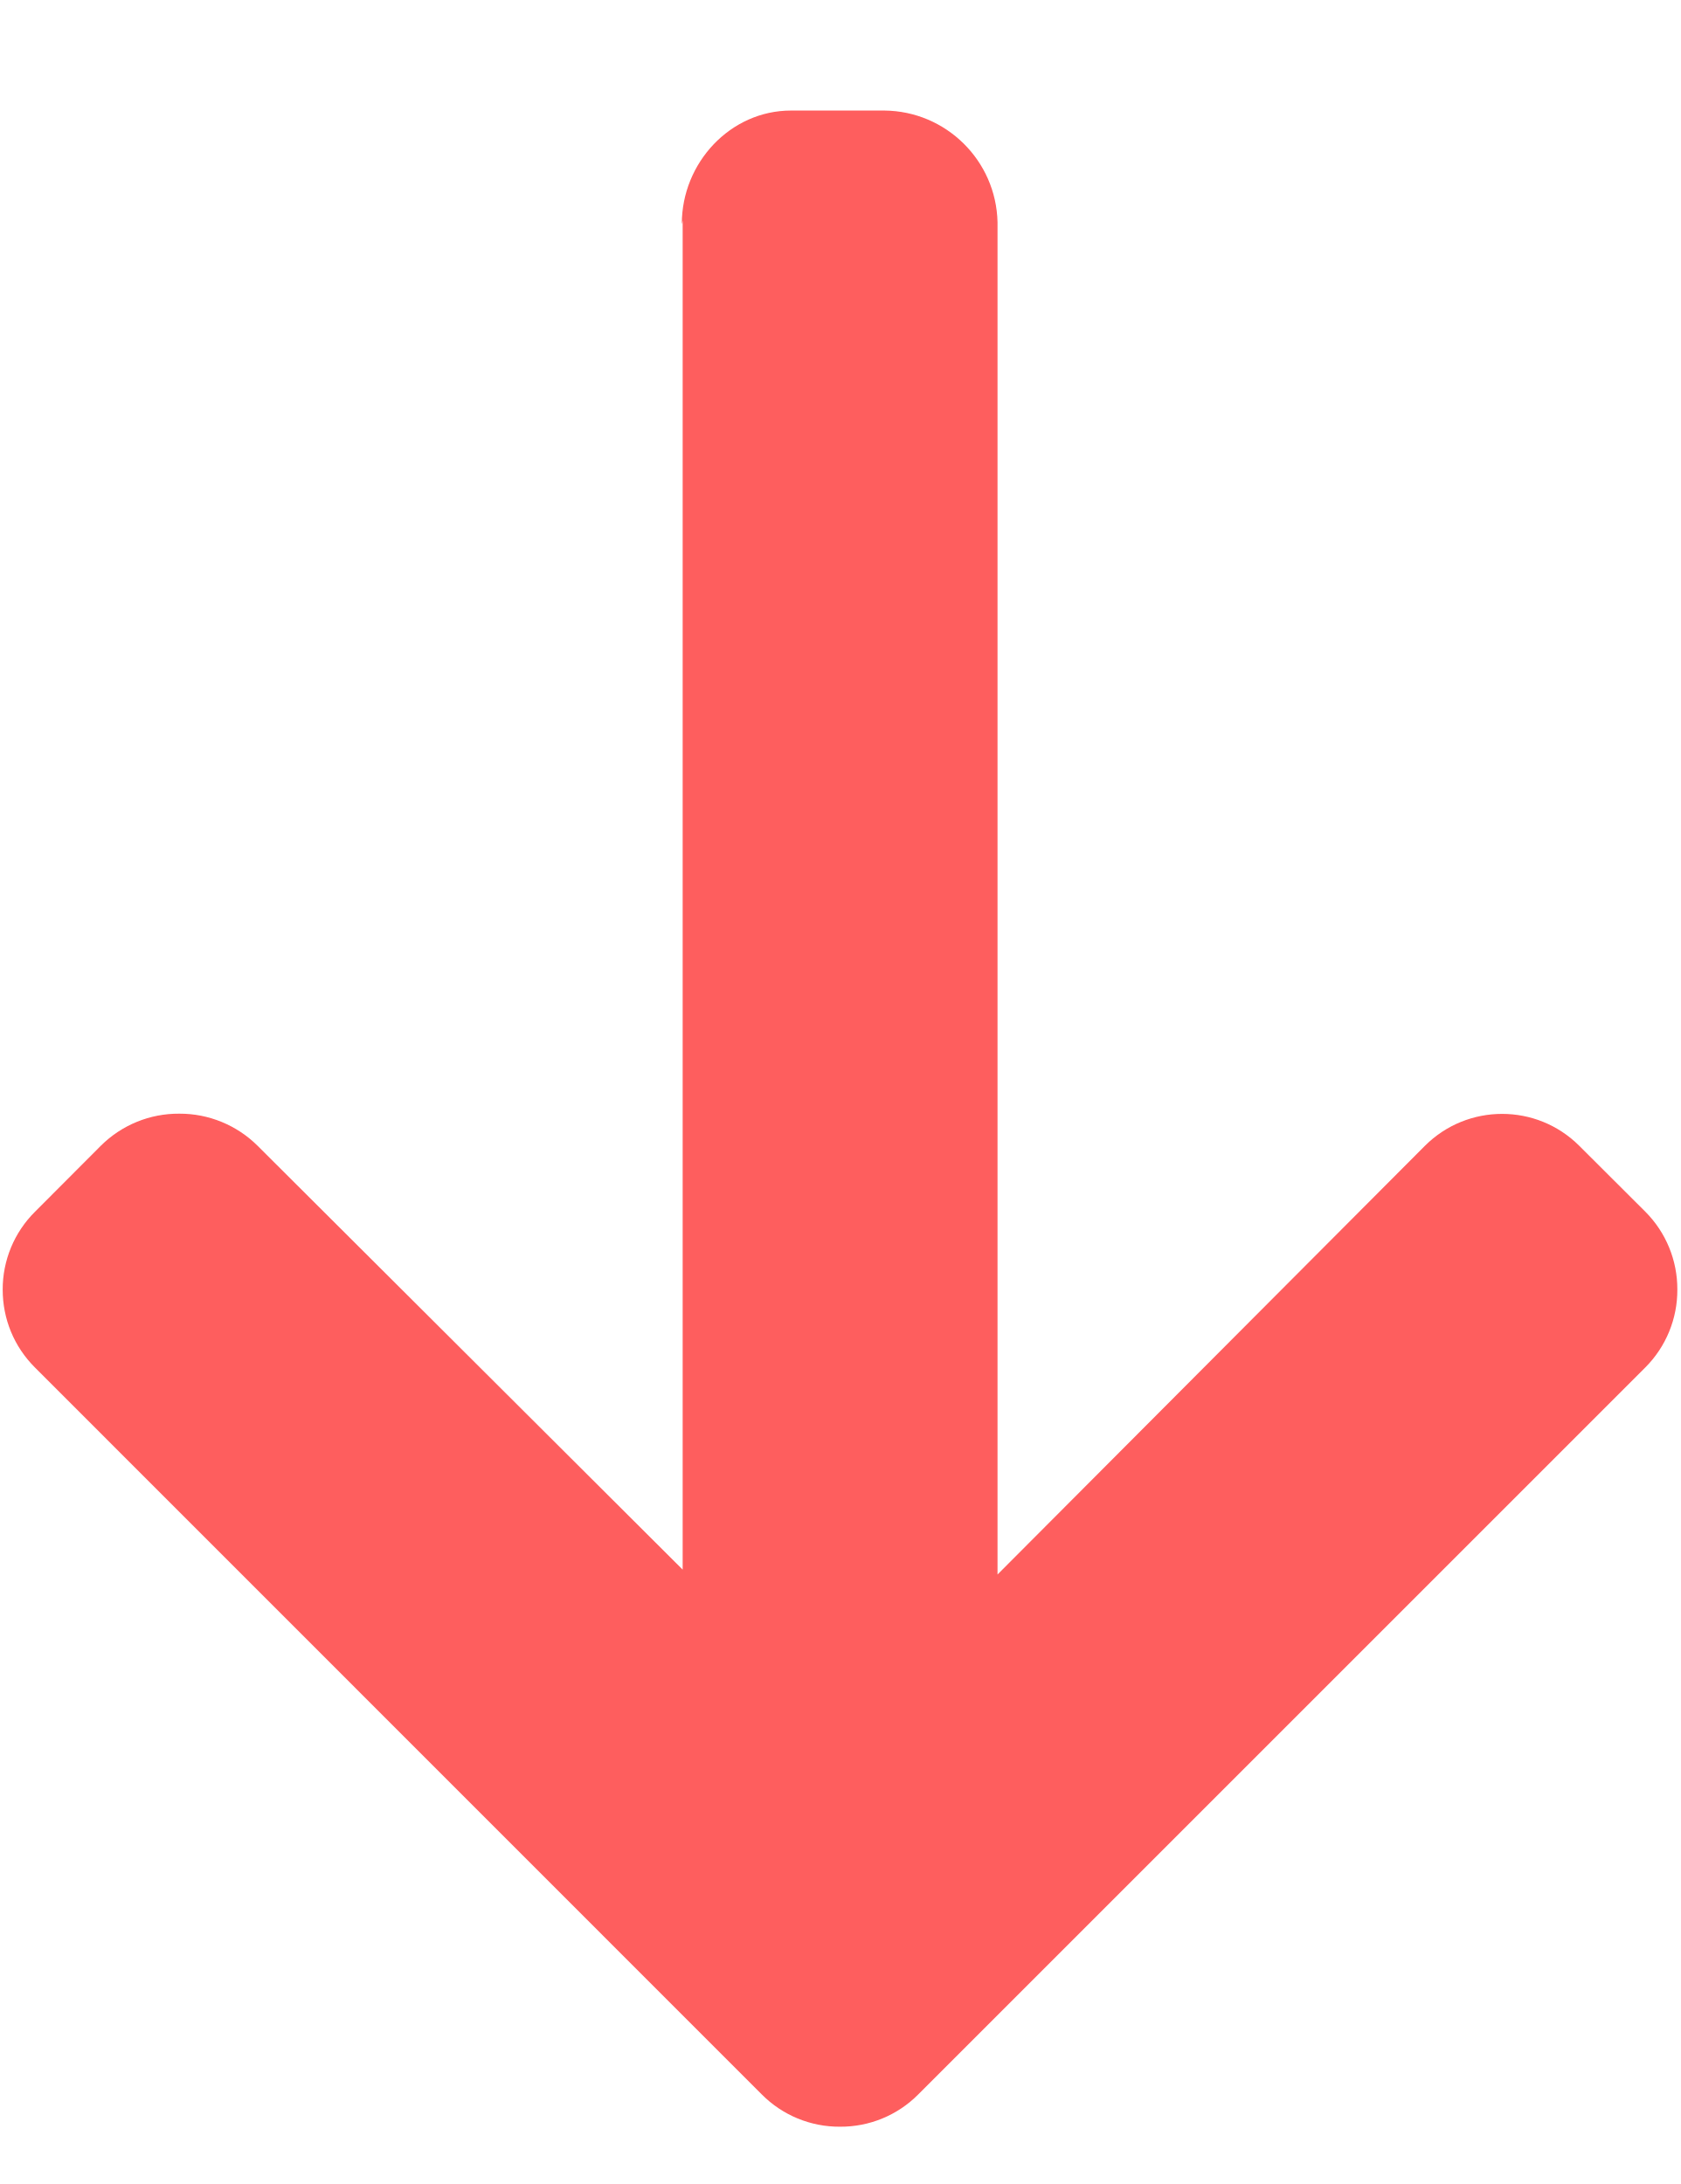
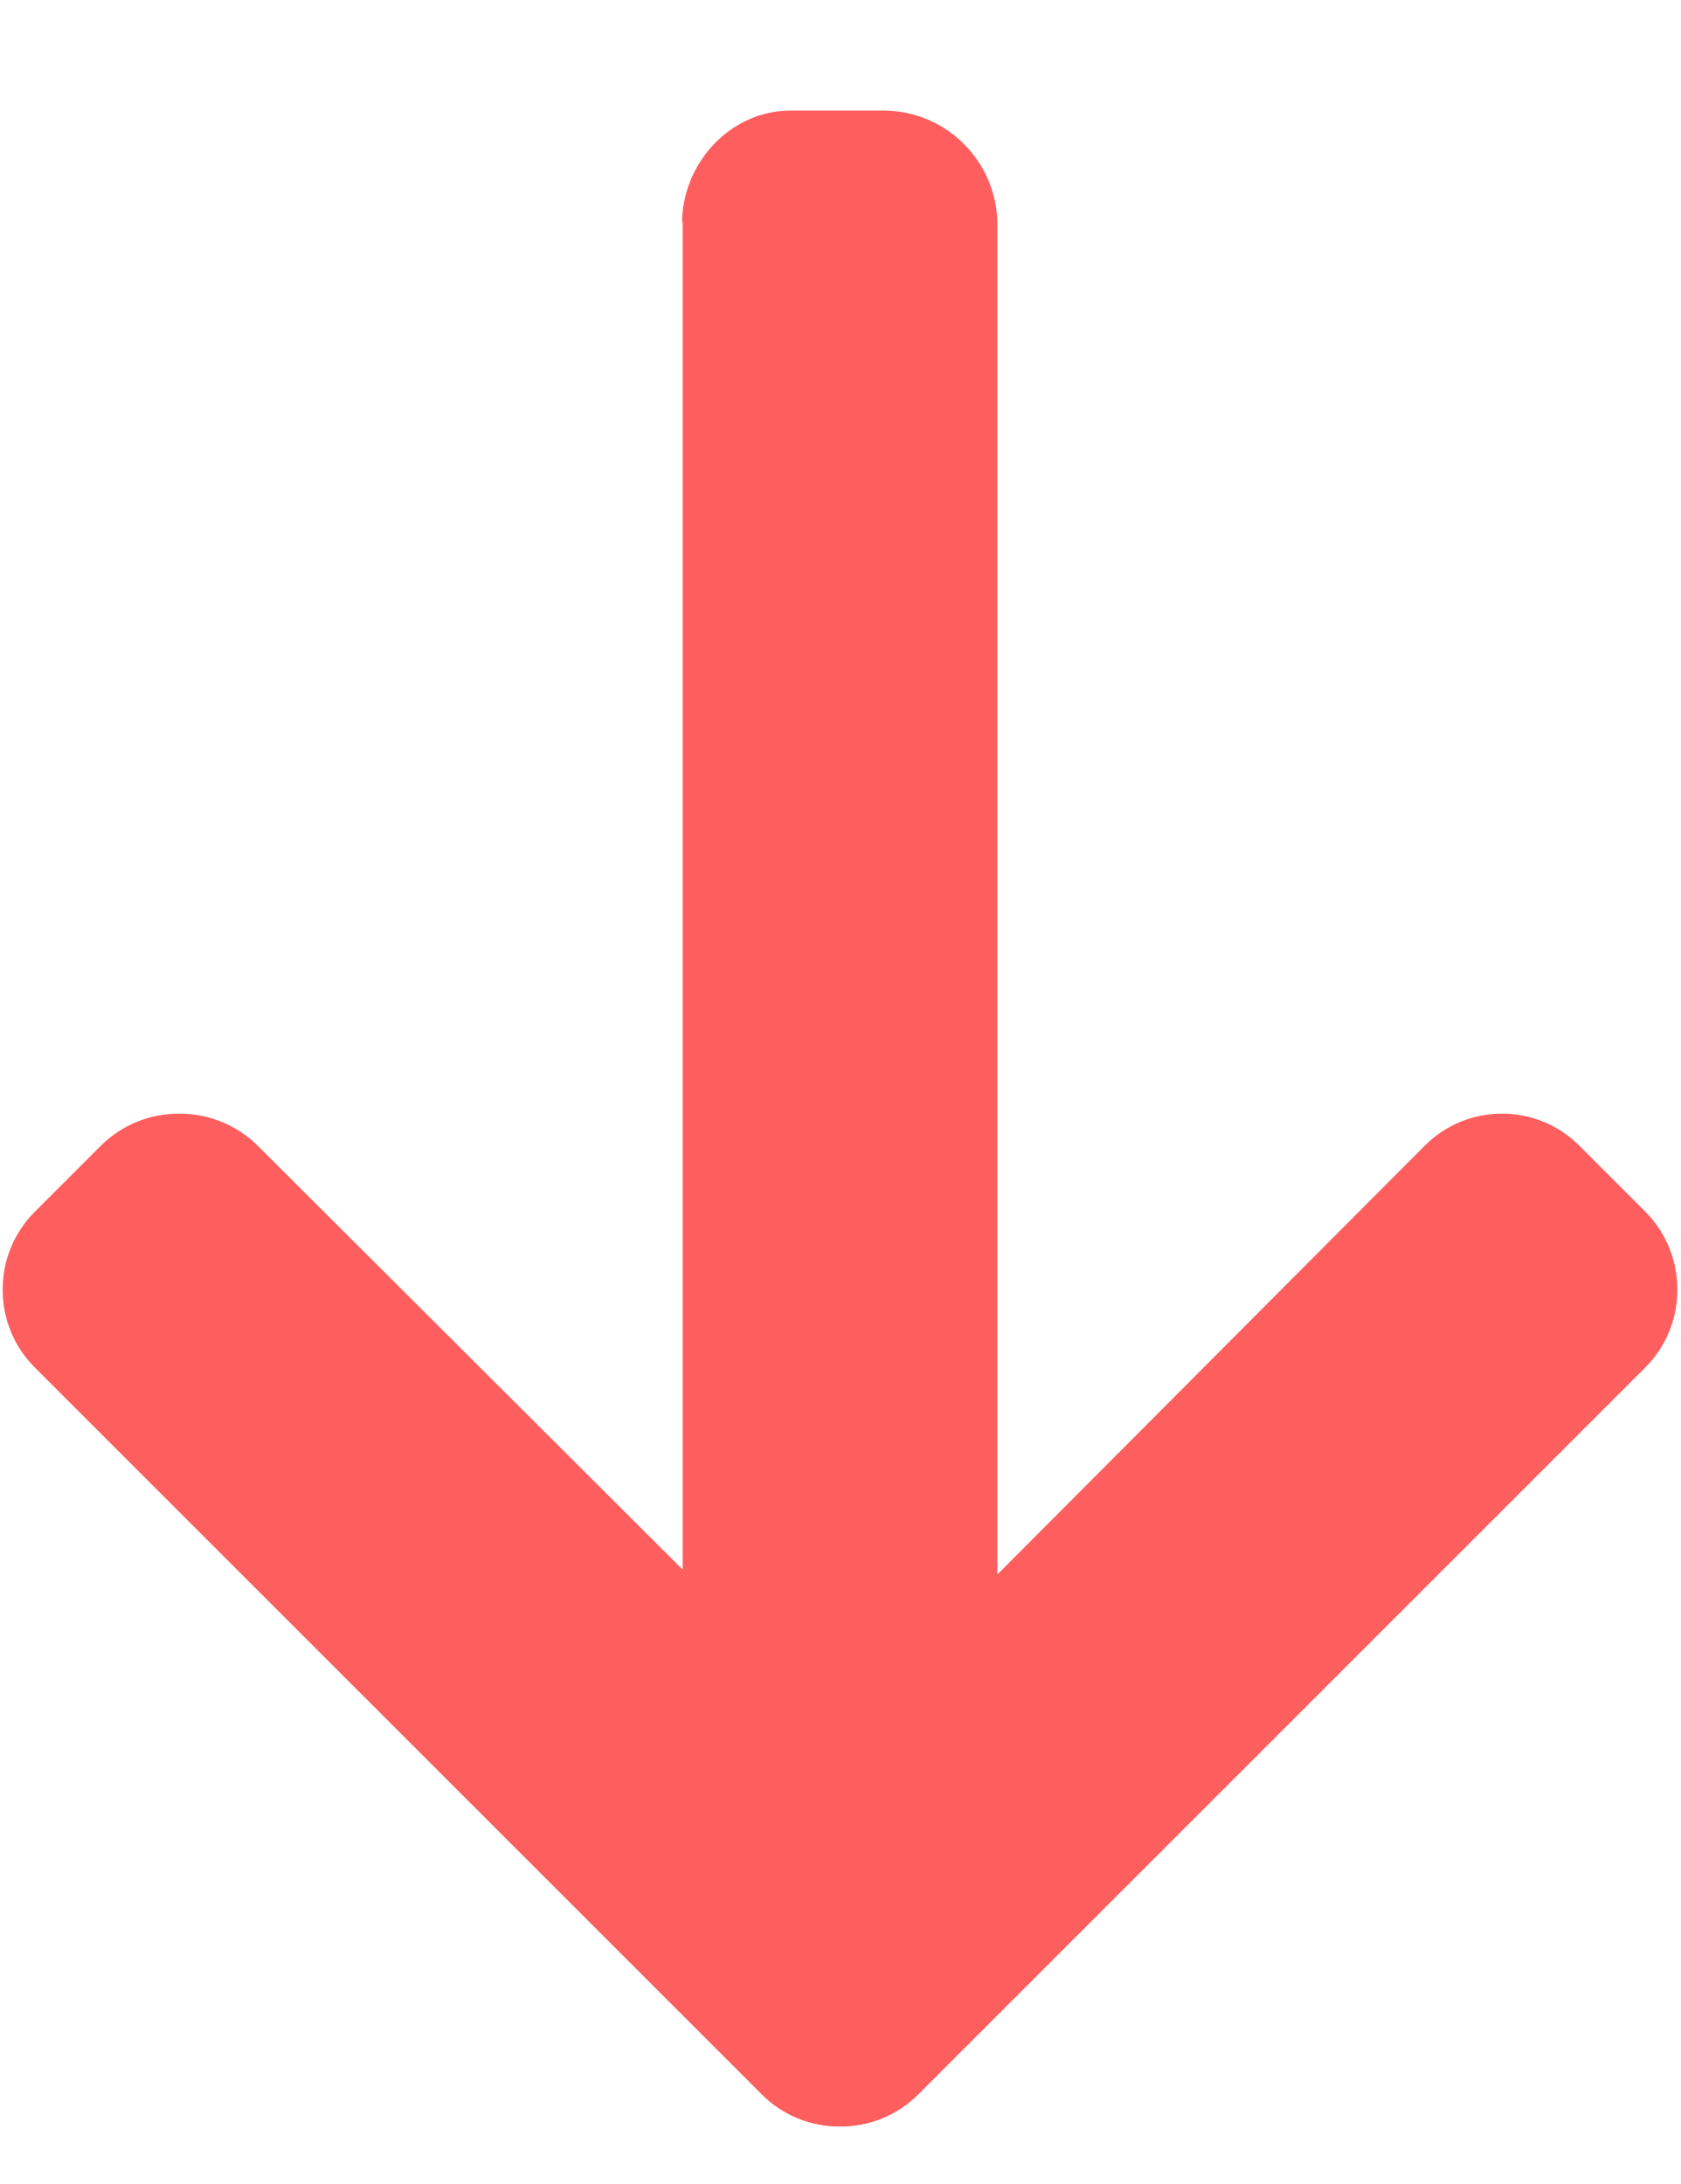
<svg xmlns="http://www.w3.org/2000/svg" width="10" height="13" viewBox="0 0 10 13">
-   <path d="M4.059 1.332l.004-.019v8.03L1.533 6.82a.657.657 0 0 0-.466-.191.655.655 0 0 0-.466.19l-.393.394a.651.651 0 0 0-.192.463c0 .176.068.34.192.464l4.326 4.327a.65.65 0 0 0 .465.192.65.65 0 0 0 .466-.192L9.792 8.14a.651.651 0 0 0 .191-.464.652.652 0 0 0-.19-.463l-.394-.393a.65.65 0 0 0-.918 0L5.937 9.372V1.323a.68.68 0 0 0-.674-.665h-.555c-.362 0-.65.312-.65.674z" fill="#FE5E5E" />
+   <g id="Item-Page-1920" stroke="none" stroke-width="1" fill="none" fill-rule="evenodd" transform="translate(-1261 -661)">
+     <g id="Right-Block" transform="translate(1054 208)" fill="#FE5E5E" fill-rule="nonzero">
+       <g id="Box-Size" transform="translate(1 436)">
+         <g id="arrow" transform="translate(206 17)">
+           <path d="M10.325 5.717l.02.004h-8.03l2.524-2.53a.657.657 0 00.19-.467.655.655 0 00-.19-.465l-.393-.393a.651.651 0 00-.464-.192.651.651 0 00-.464.191L-.809 6.192A.65.65 0 00-1 6.657a.65.65 0 00.191.466l4.327 4.327a.651.651 0 00.464.191c.176 0 .34-.068.464-.191l.393-.393a.65.65 0 000-.919L2.286 7.594h8.048A.68.68 0 0011 6.921v-.556c0-.361-.313-.648-.675-.648z" id="Shape" transform="rotate(-90 5 6.658)" />
+         </g>
+       </g>
+     </g>
+   </g>
</svg>
